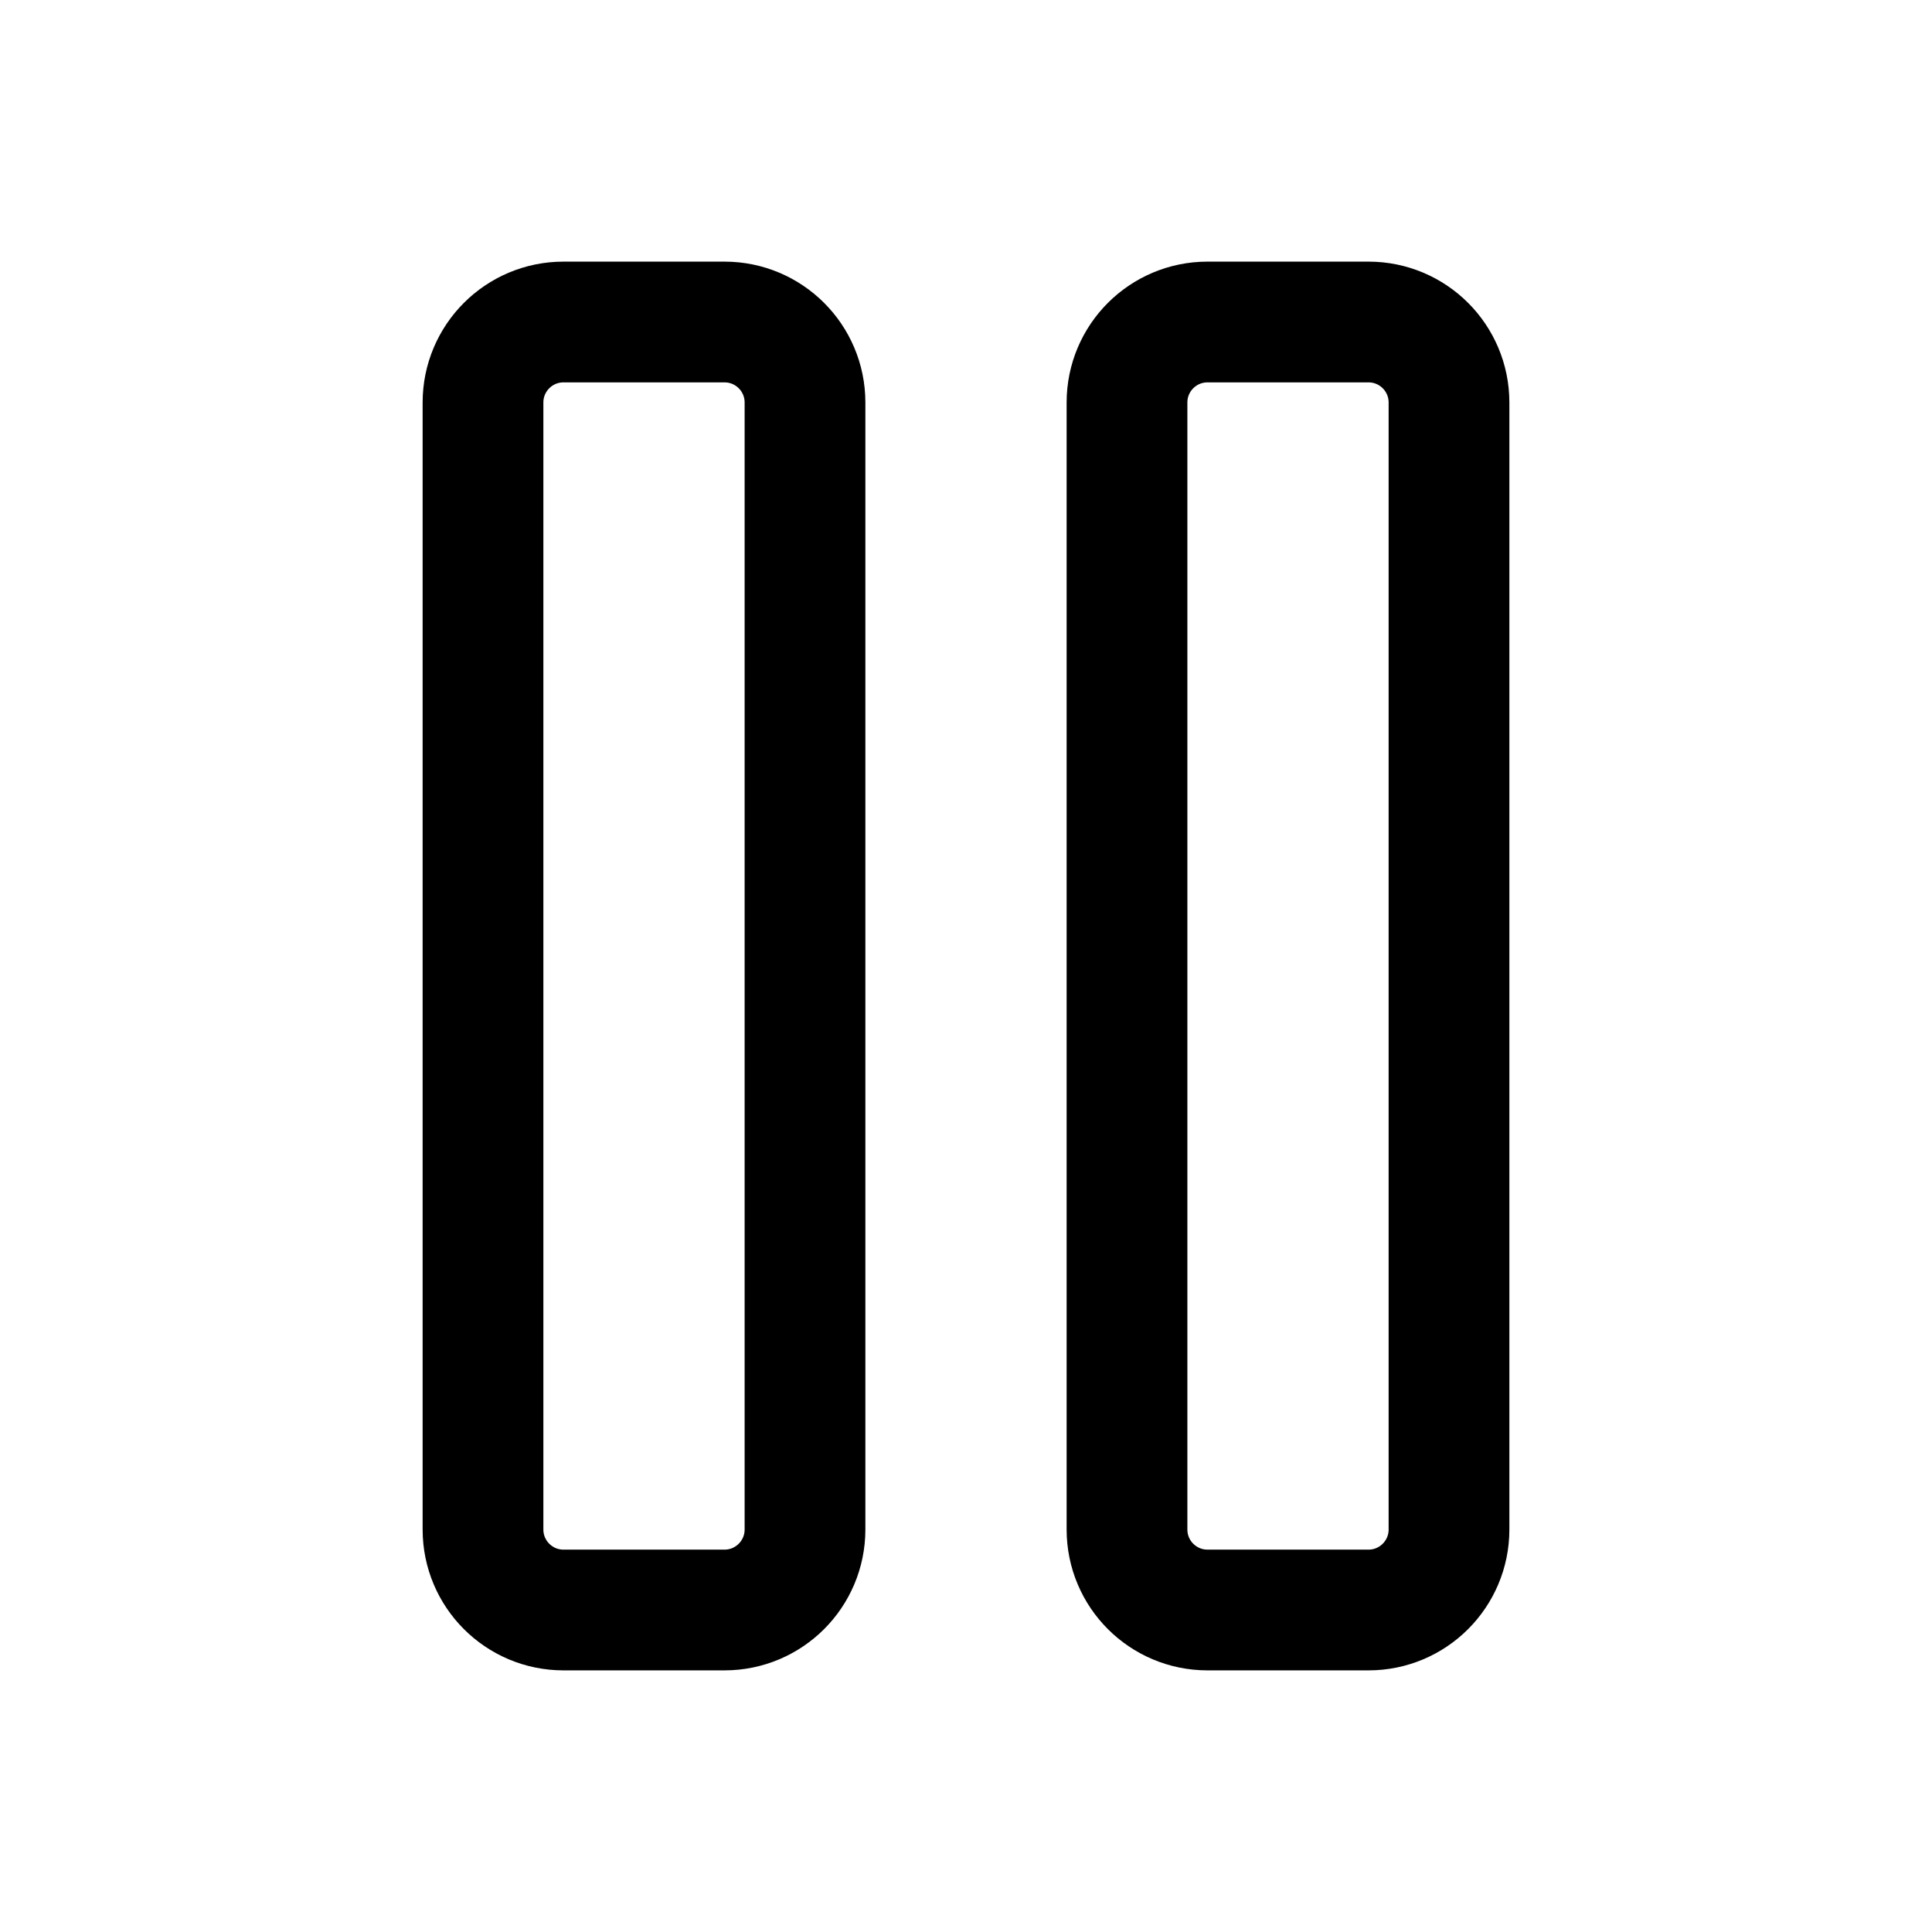
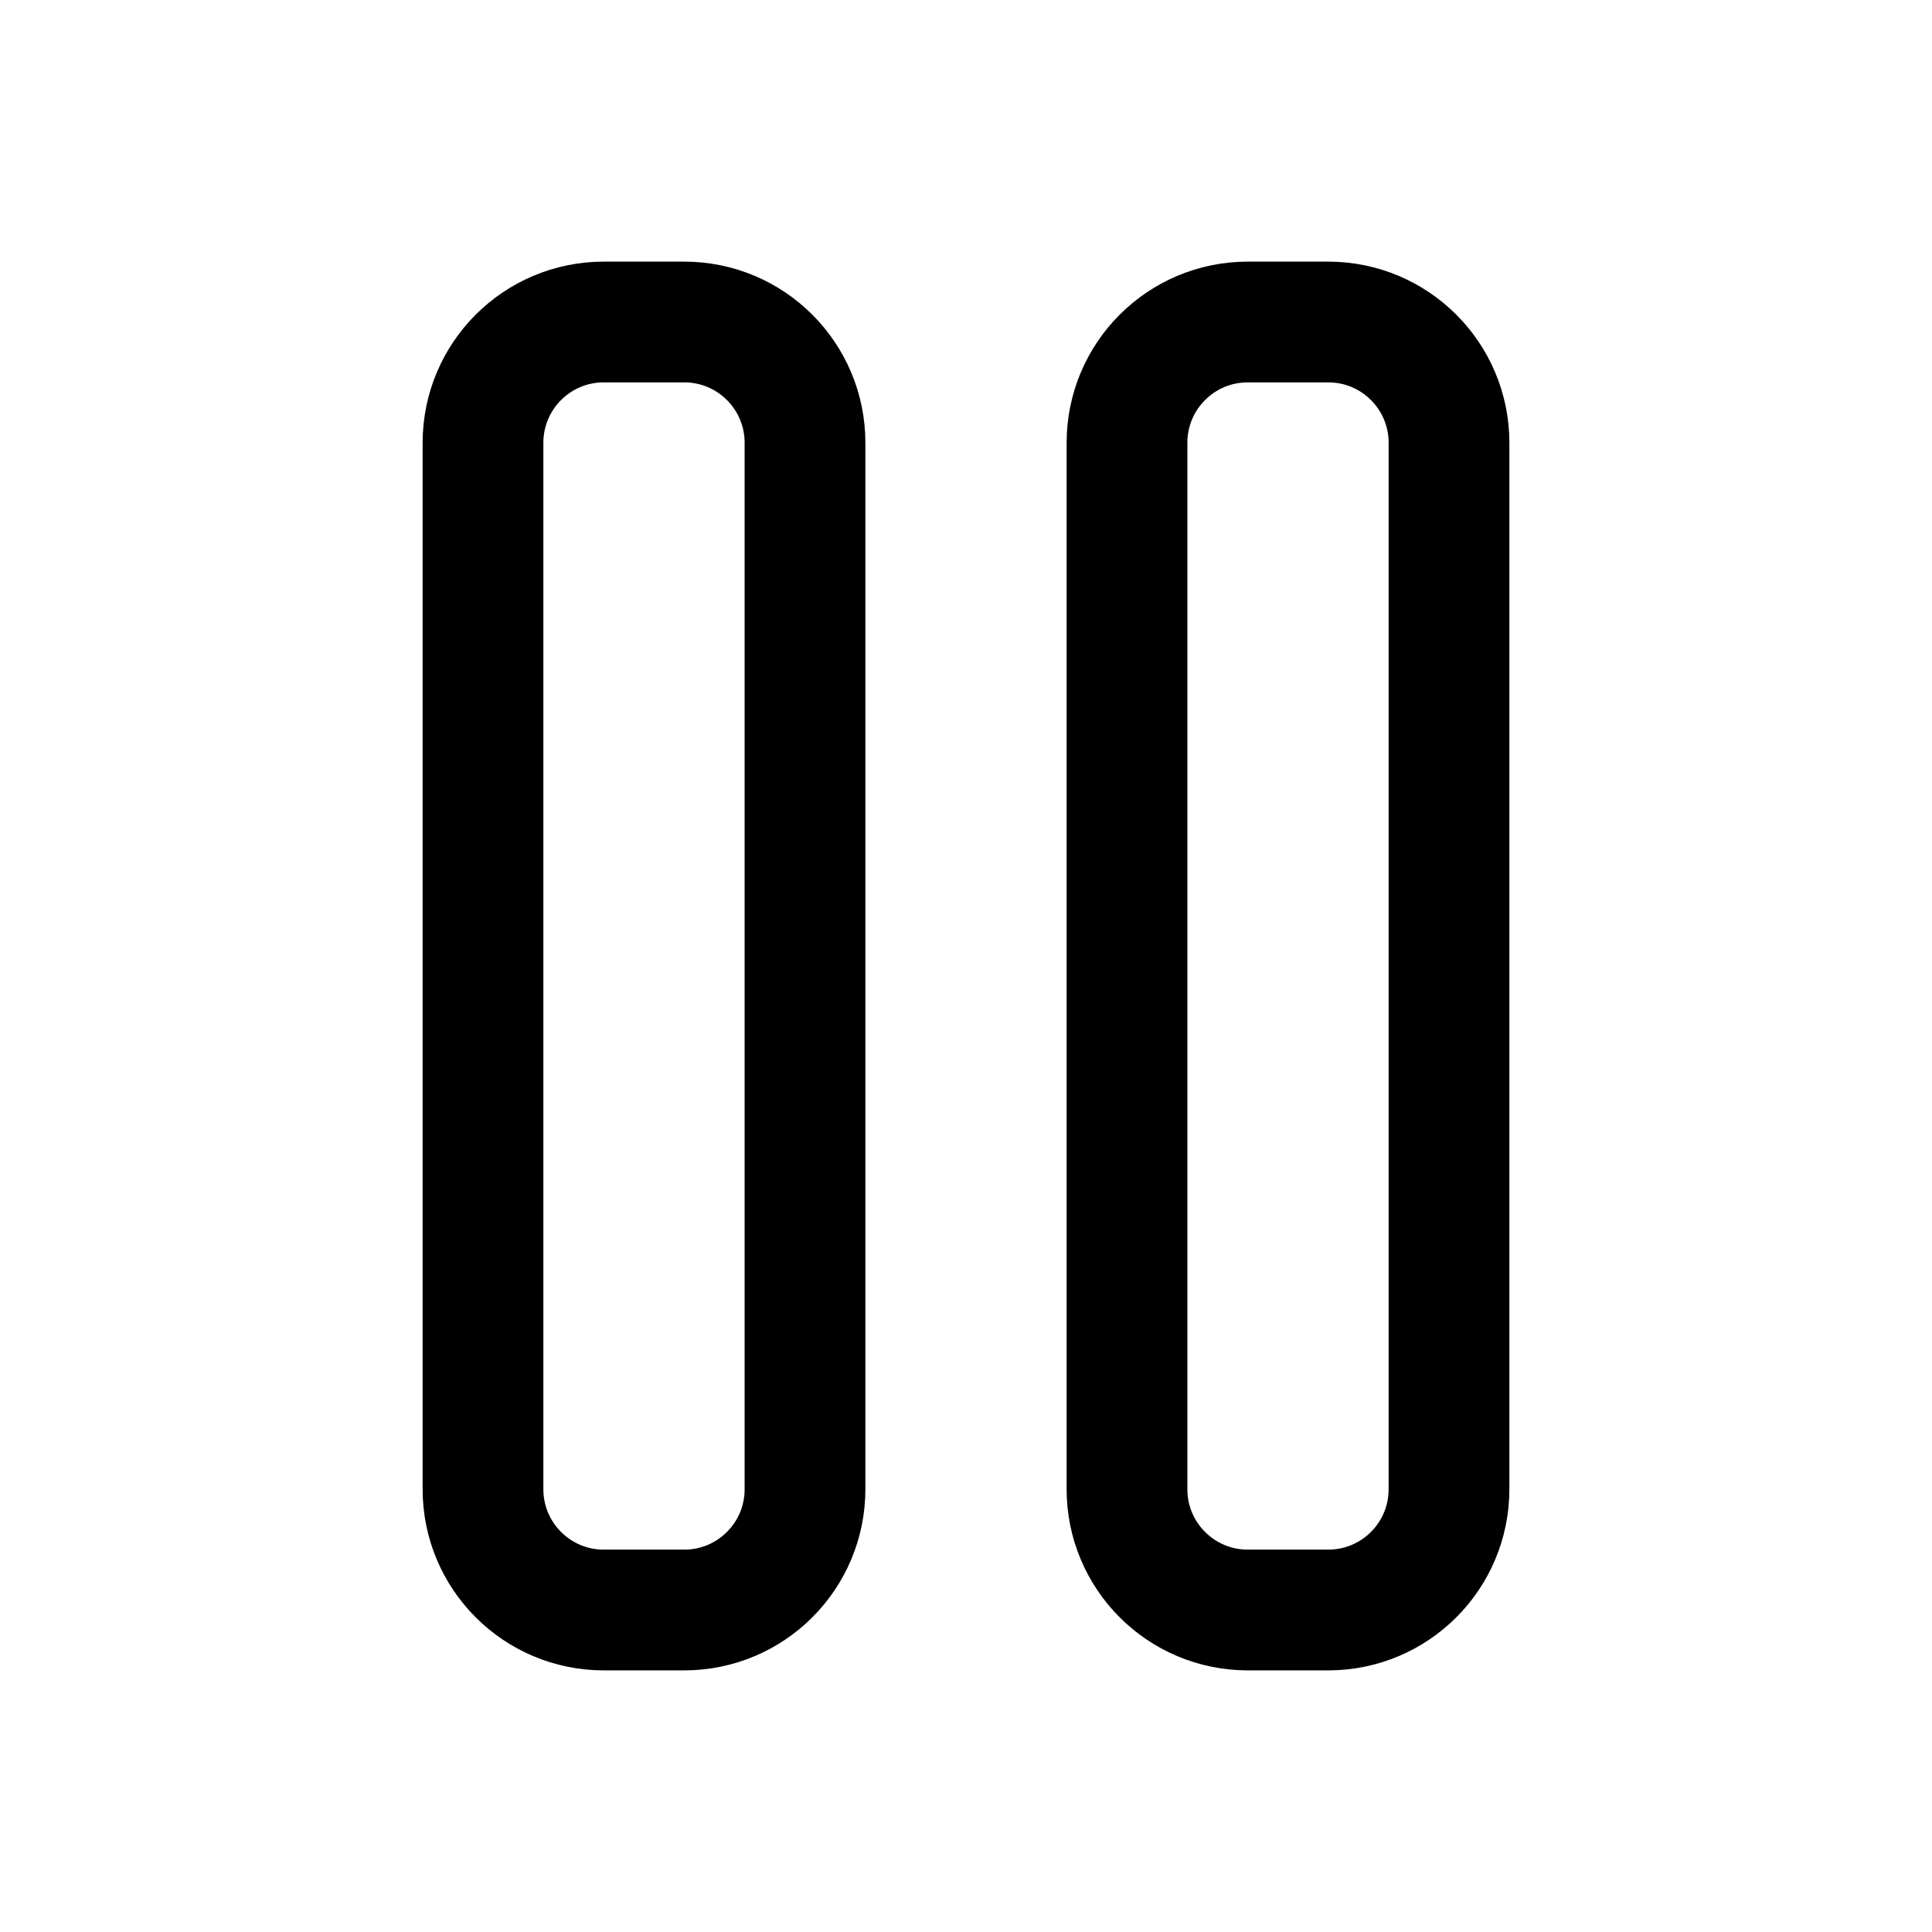
<svg xmlns="http://www.w3.org/2000/svg" width="24" height="24" viewBox="0 0 24 24" fill="none" stroke="currentColor" stroke-width="1.5" stroke-linecap="round" stroke-linejoin="round">
-   <rect x="6" y="4" width="4" height="16" rx="1" />
-   <rect x="14" y="4" width="4" height="16" rx="1" />
+   <rect x="6" y="4" width="4" height="16" rx="1.5" />
+   <rect x="14" y="4" width="4" height="16" rx="1.5" />
</svg>
